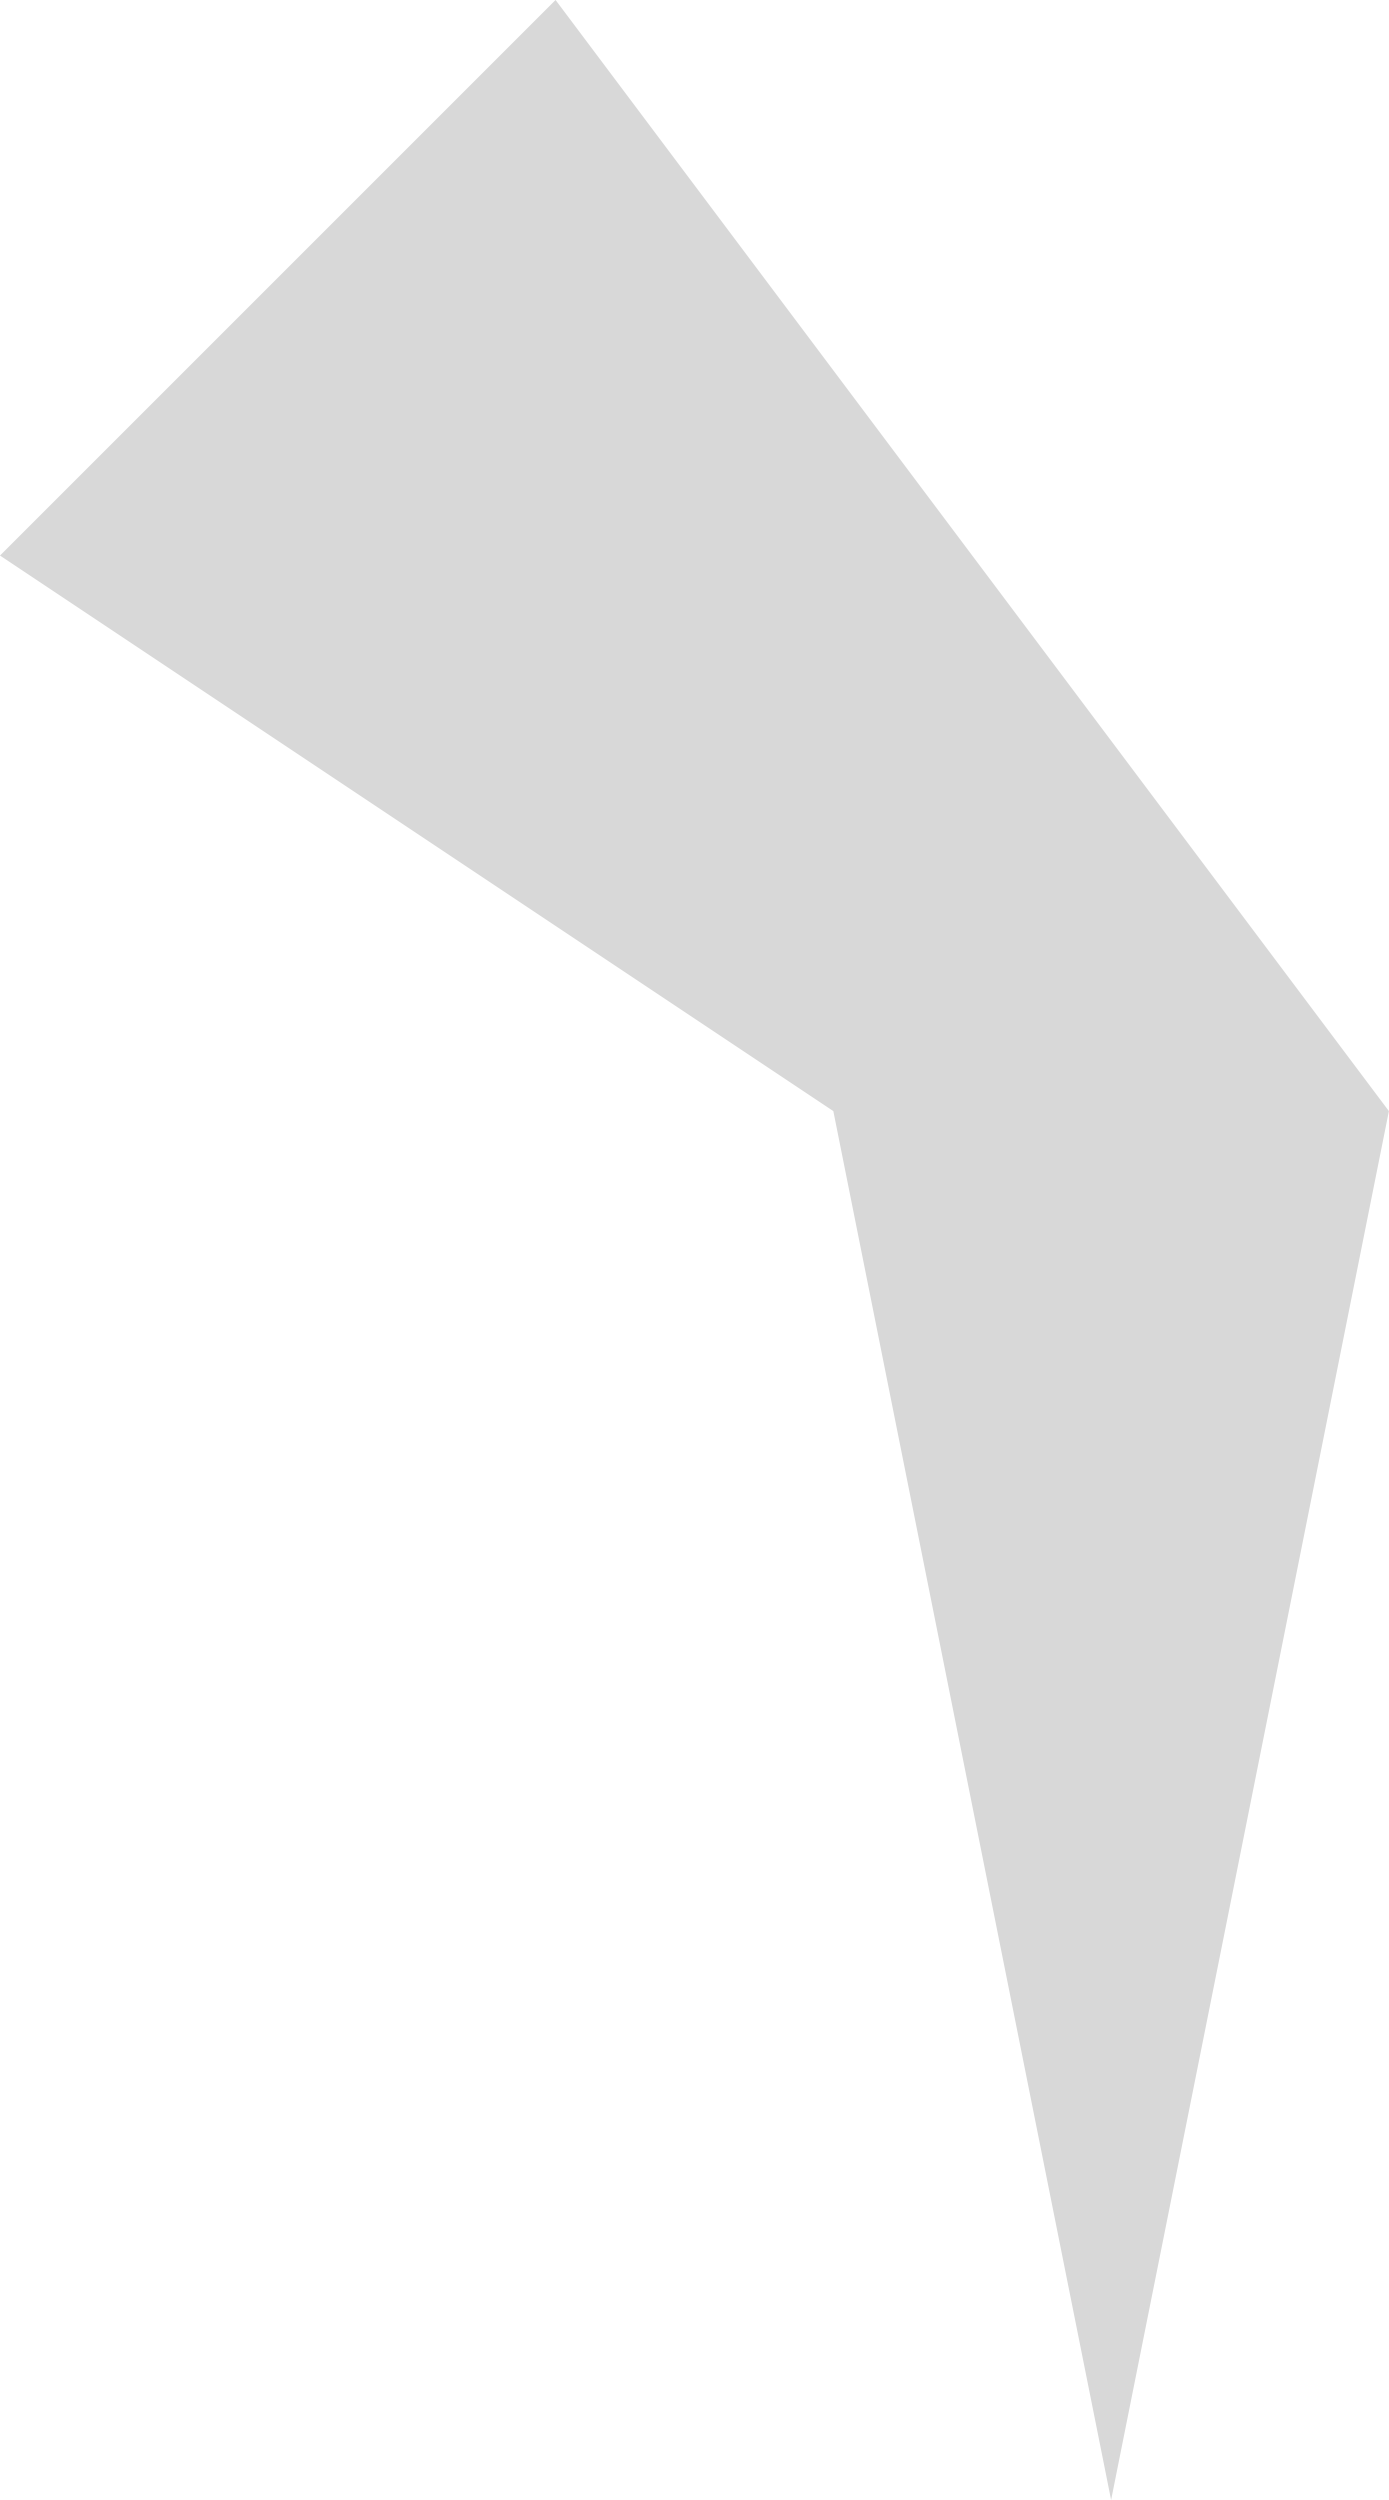
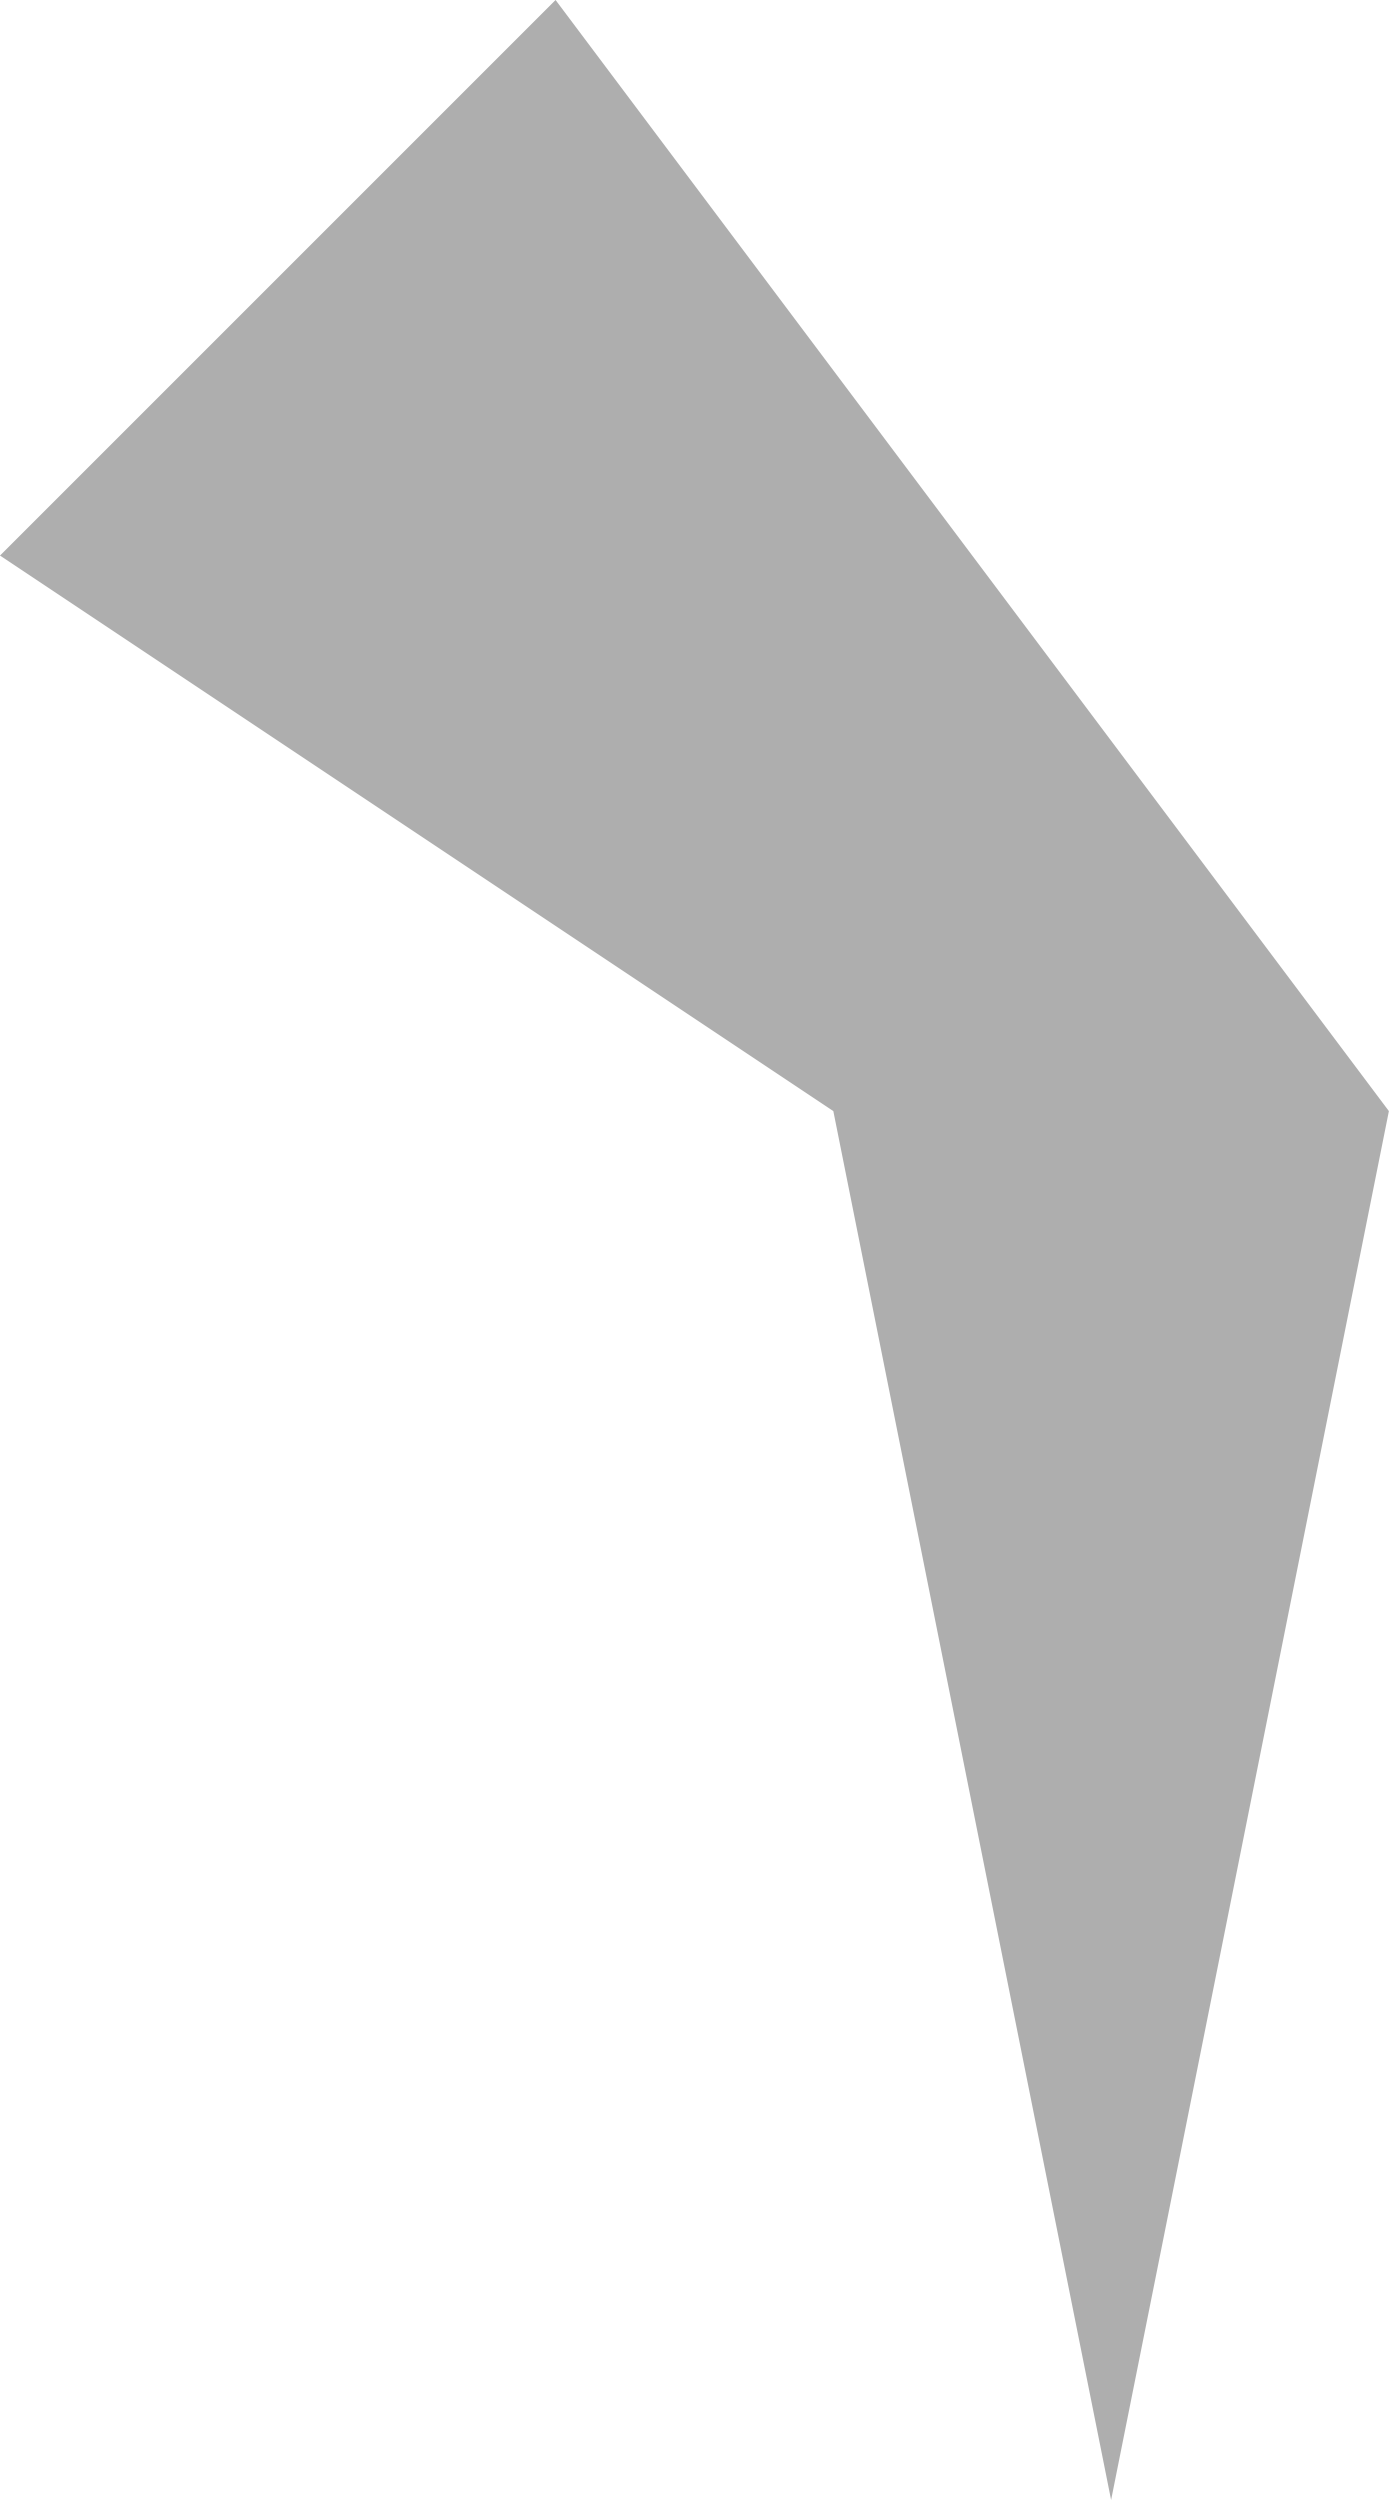
<svg xmlns="http://www.w3.org/2000/svg" width="100%" height="100%" viewBox="0 0 80 144" version="1.1" xml:space="preserve" style="fill-rule:evenodd;clip-rule:evenodd;stroke-linejoin:round;stroke-miterlimit:2;">
-   <path id="Claw01" d="M0,32L32,0L80,64L64,144L48,64L0,32Z" style="fill:#d8d8d8;" />
+   <path id="Claw01" d="M0,32L32,-0L80,64L64,144L48,64L0,32Z" style="fill:#aeaeae;" />
</svg>
